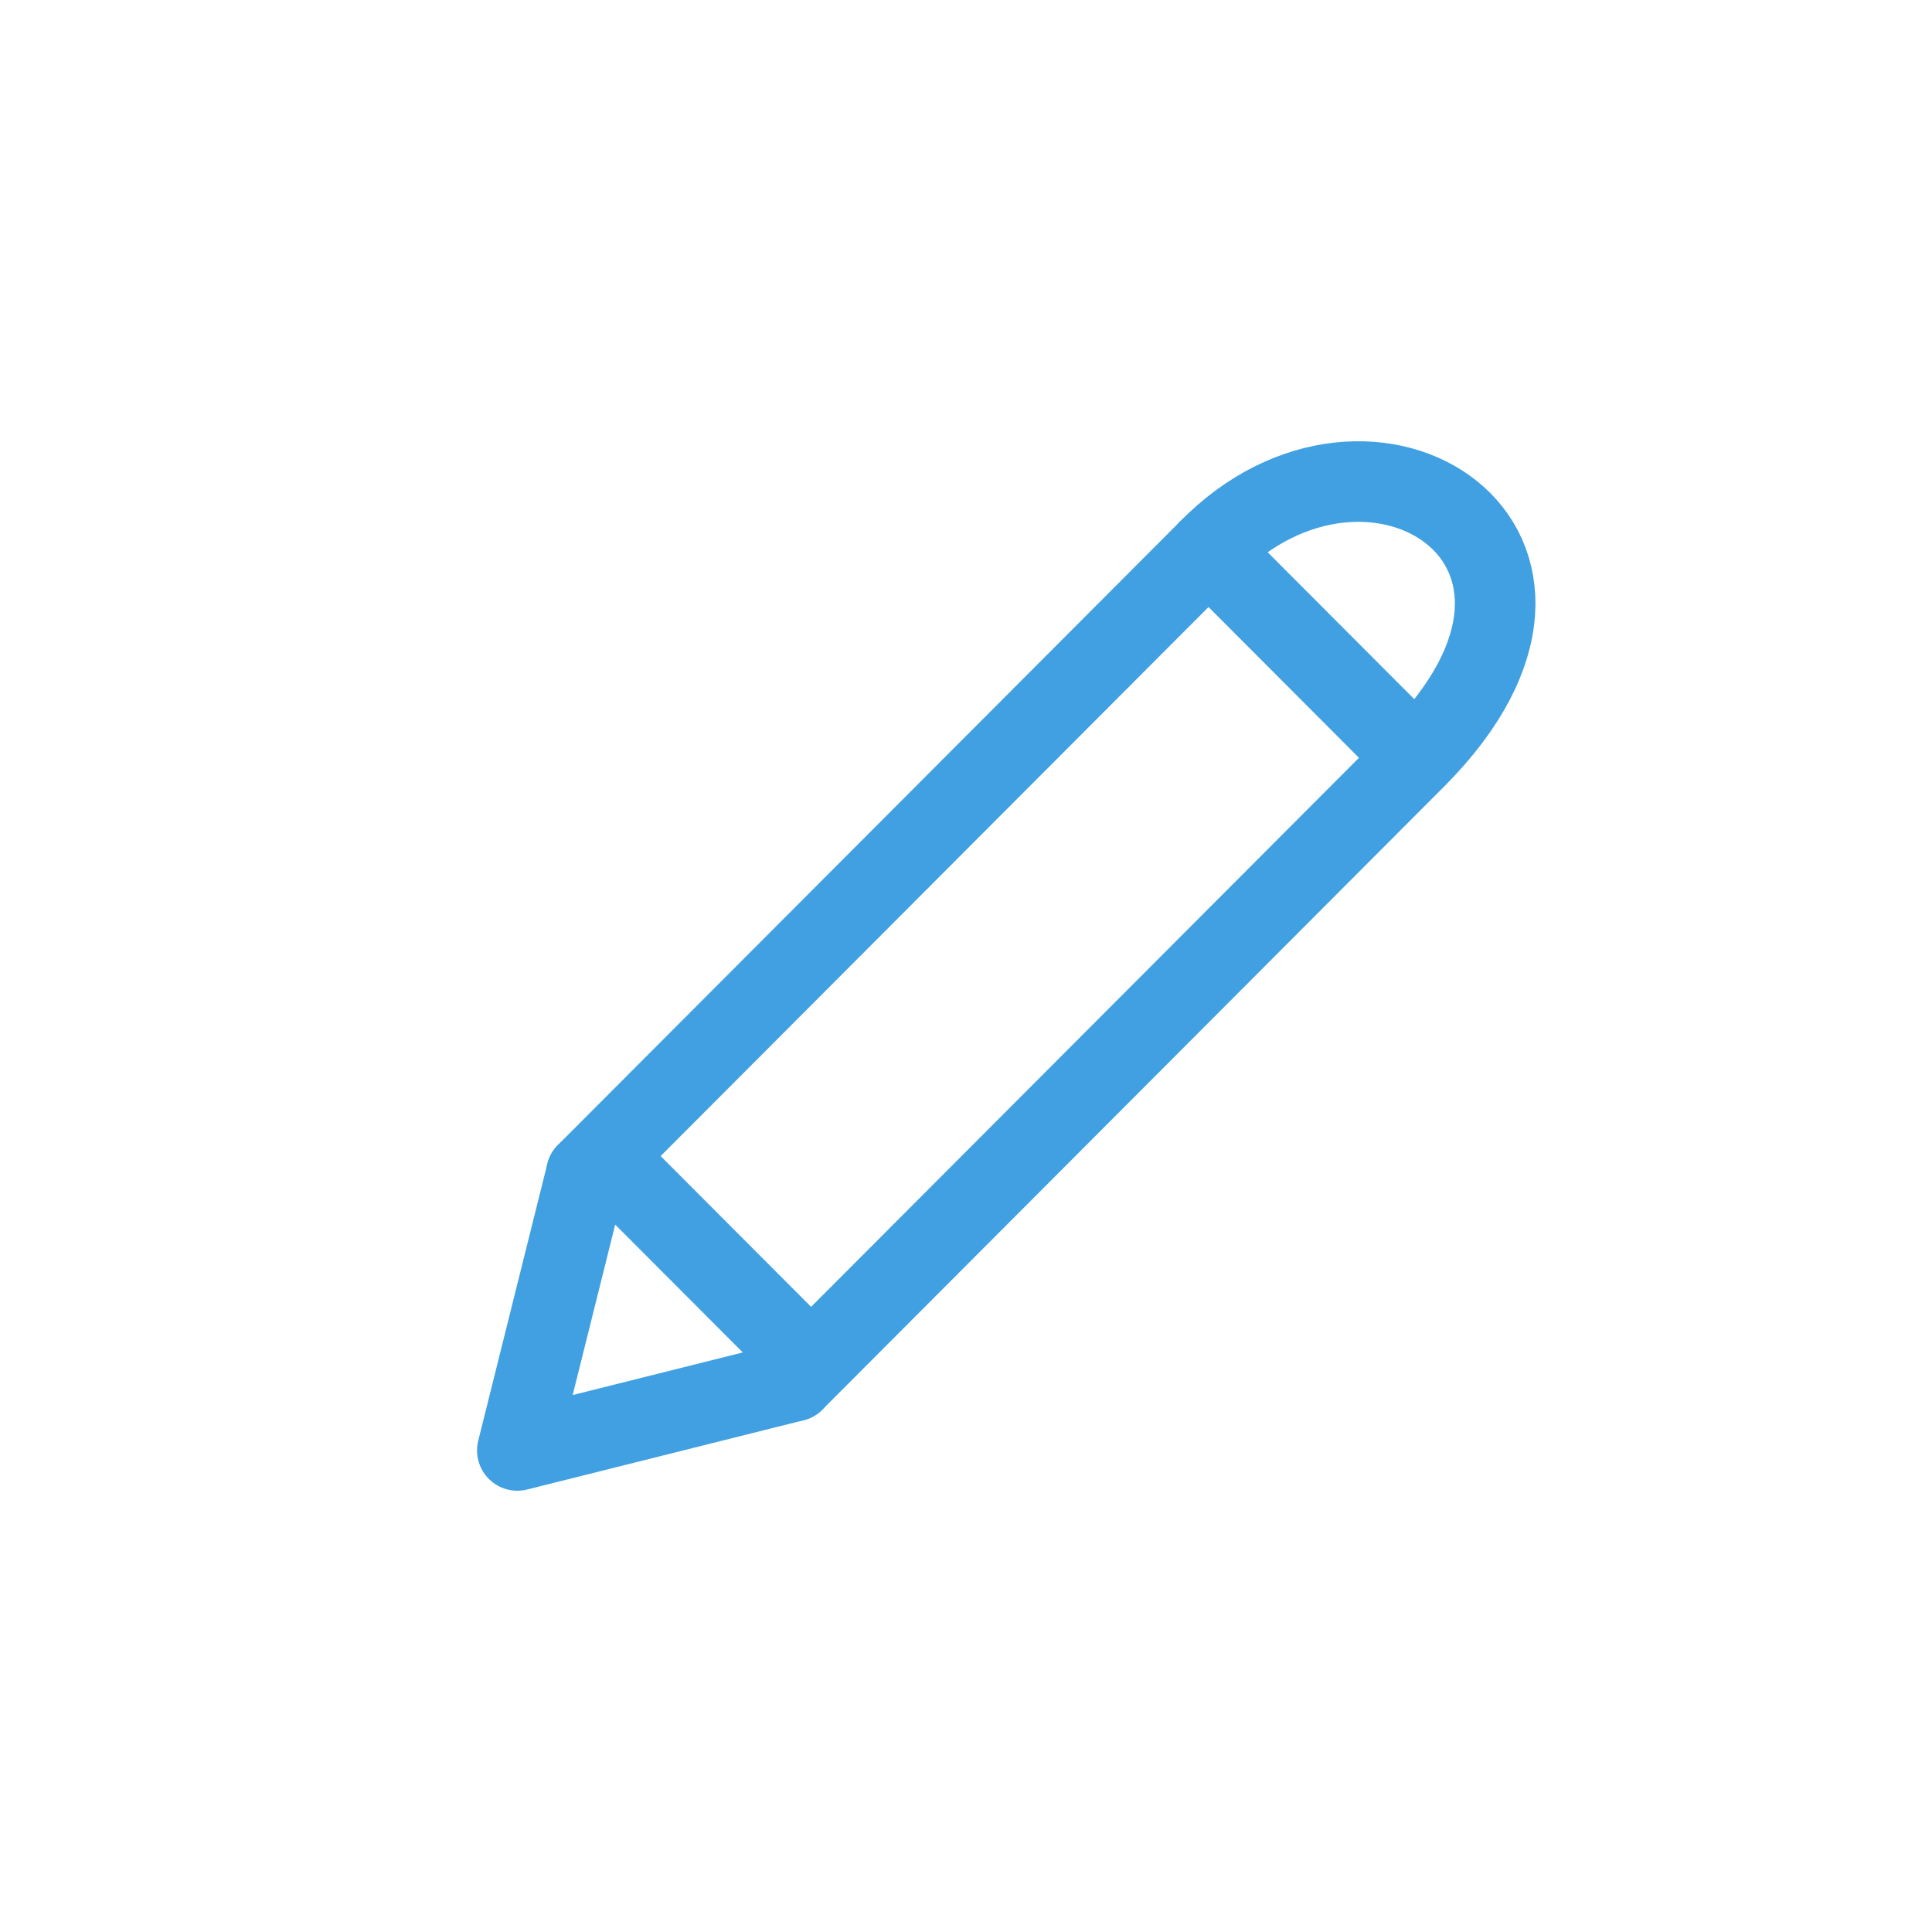
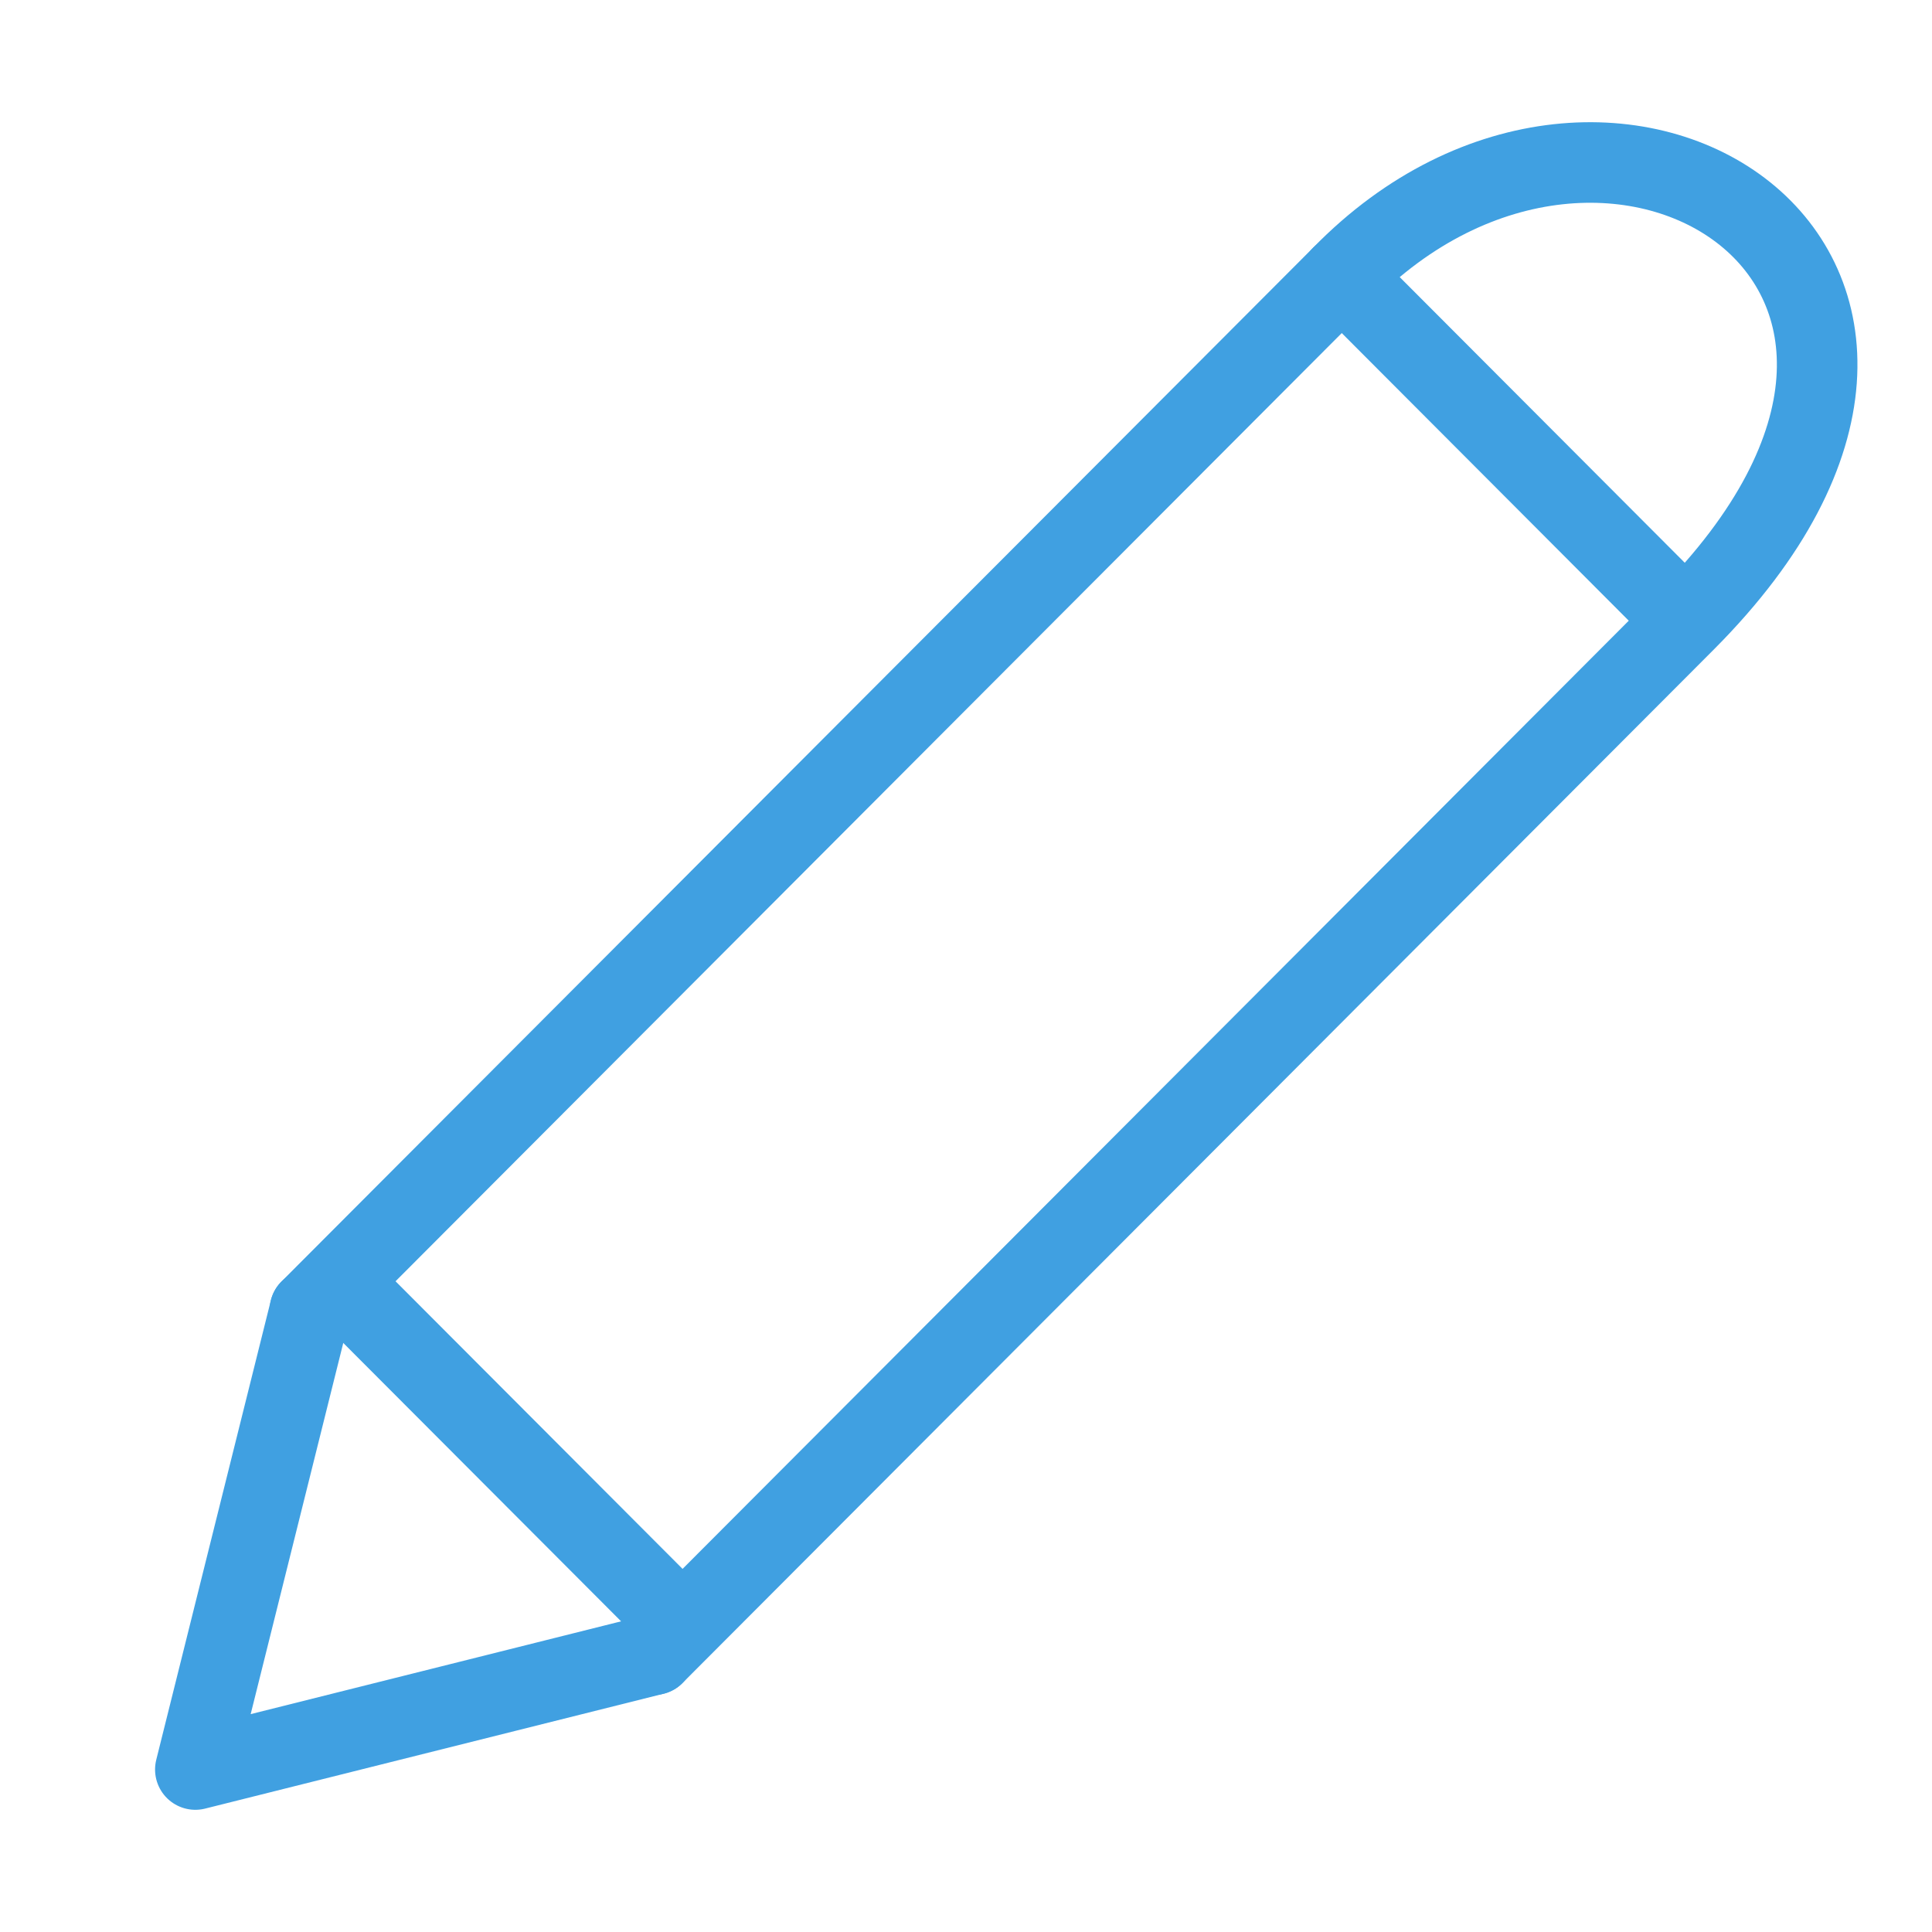
<svg xmlns="http://www.w3.org/2000/svg" width="100%" height="100%" viewBox="0 0 100 100" version="1.1" xml:space="preserve" style="fill-rule:evenodd;clip-rule:evenodd;stroke-linecap:round;stroke-linejoin:round;stroke-miterlimit:1.5;">
  <g id="selectAll" />
  <g id="garbageCan" />
  <g id="attribute" />
  <g id="playAdd" />
  <g id="checked" />
  <g id="check" />
  <g id="fullScreen" />
  <g id="loop" />
  <g id="loopSingle" />
  <g id="more" />
  <g id="random" />
  <g id="play" />
  <g id="playNext" />
  <g id="playPrevious" />
  <g id="search" />
  <g id="playing" />
  <g id="clock" />
  <g id="back" />
  <g id="close" />
  <g id="menu" />
  <g id="playList" />
  <g id="musicNote" />
  <g id="plus" />
  <g id="scaleToMinimal" />
  <g id="album" />
  <g id="pause" />
  <g id="pen">
-     <path d="M30.355,60.735l32.198,-32.267" style="fill:none;stroke:#40a0e1;stroke-width:4.17px;" />
-     <path d="M41.088,71.49l32.198,-32.266l-10.733,-10.756c8.399,-8.616 21.592,-0.15 10.733,10.756" style="fill:none;stroke:#40a0e1;stroke-width:4.17px;" />
-     <path d="M30.355,60.735l-3.578,14.34l14.311,-3.585" style="fill:none;stroke:#40a0e1;stroke-width:4.17px;" />
-     <path d="M32.144,60.735l8.944,8.963" style="fill:none;stroke:#40a0e1;stroke-width:4.17px;" />
+     <path d="M16.044,67.805l53.405,-53.517" style="fill:none;stroke:#40a0e1;stroke-width:4.17px;" />
+     <path d="M33.846,85.644l53.404,-53.517l-17.801,-17.839c13.93,-14.291 35.812,-0.25 17.801,17.839" style="fill:none;stroke:#40a0e1;stroke-width:4.17px;" />
+     <path d="M16.044,67.805l-5.933,23.785l23.735,-5.946" style="fill:none;stroke:#40a0e1;stroke-width:4.17px;" />
+     <path d="M19.011,67.805l14.835,14.865" style="fill:none;stroke:#40a0e1;stroke-width:4.17px;" />
  </g>
  <g id="flat" />
</svg>
